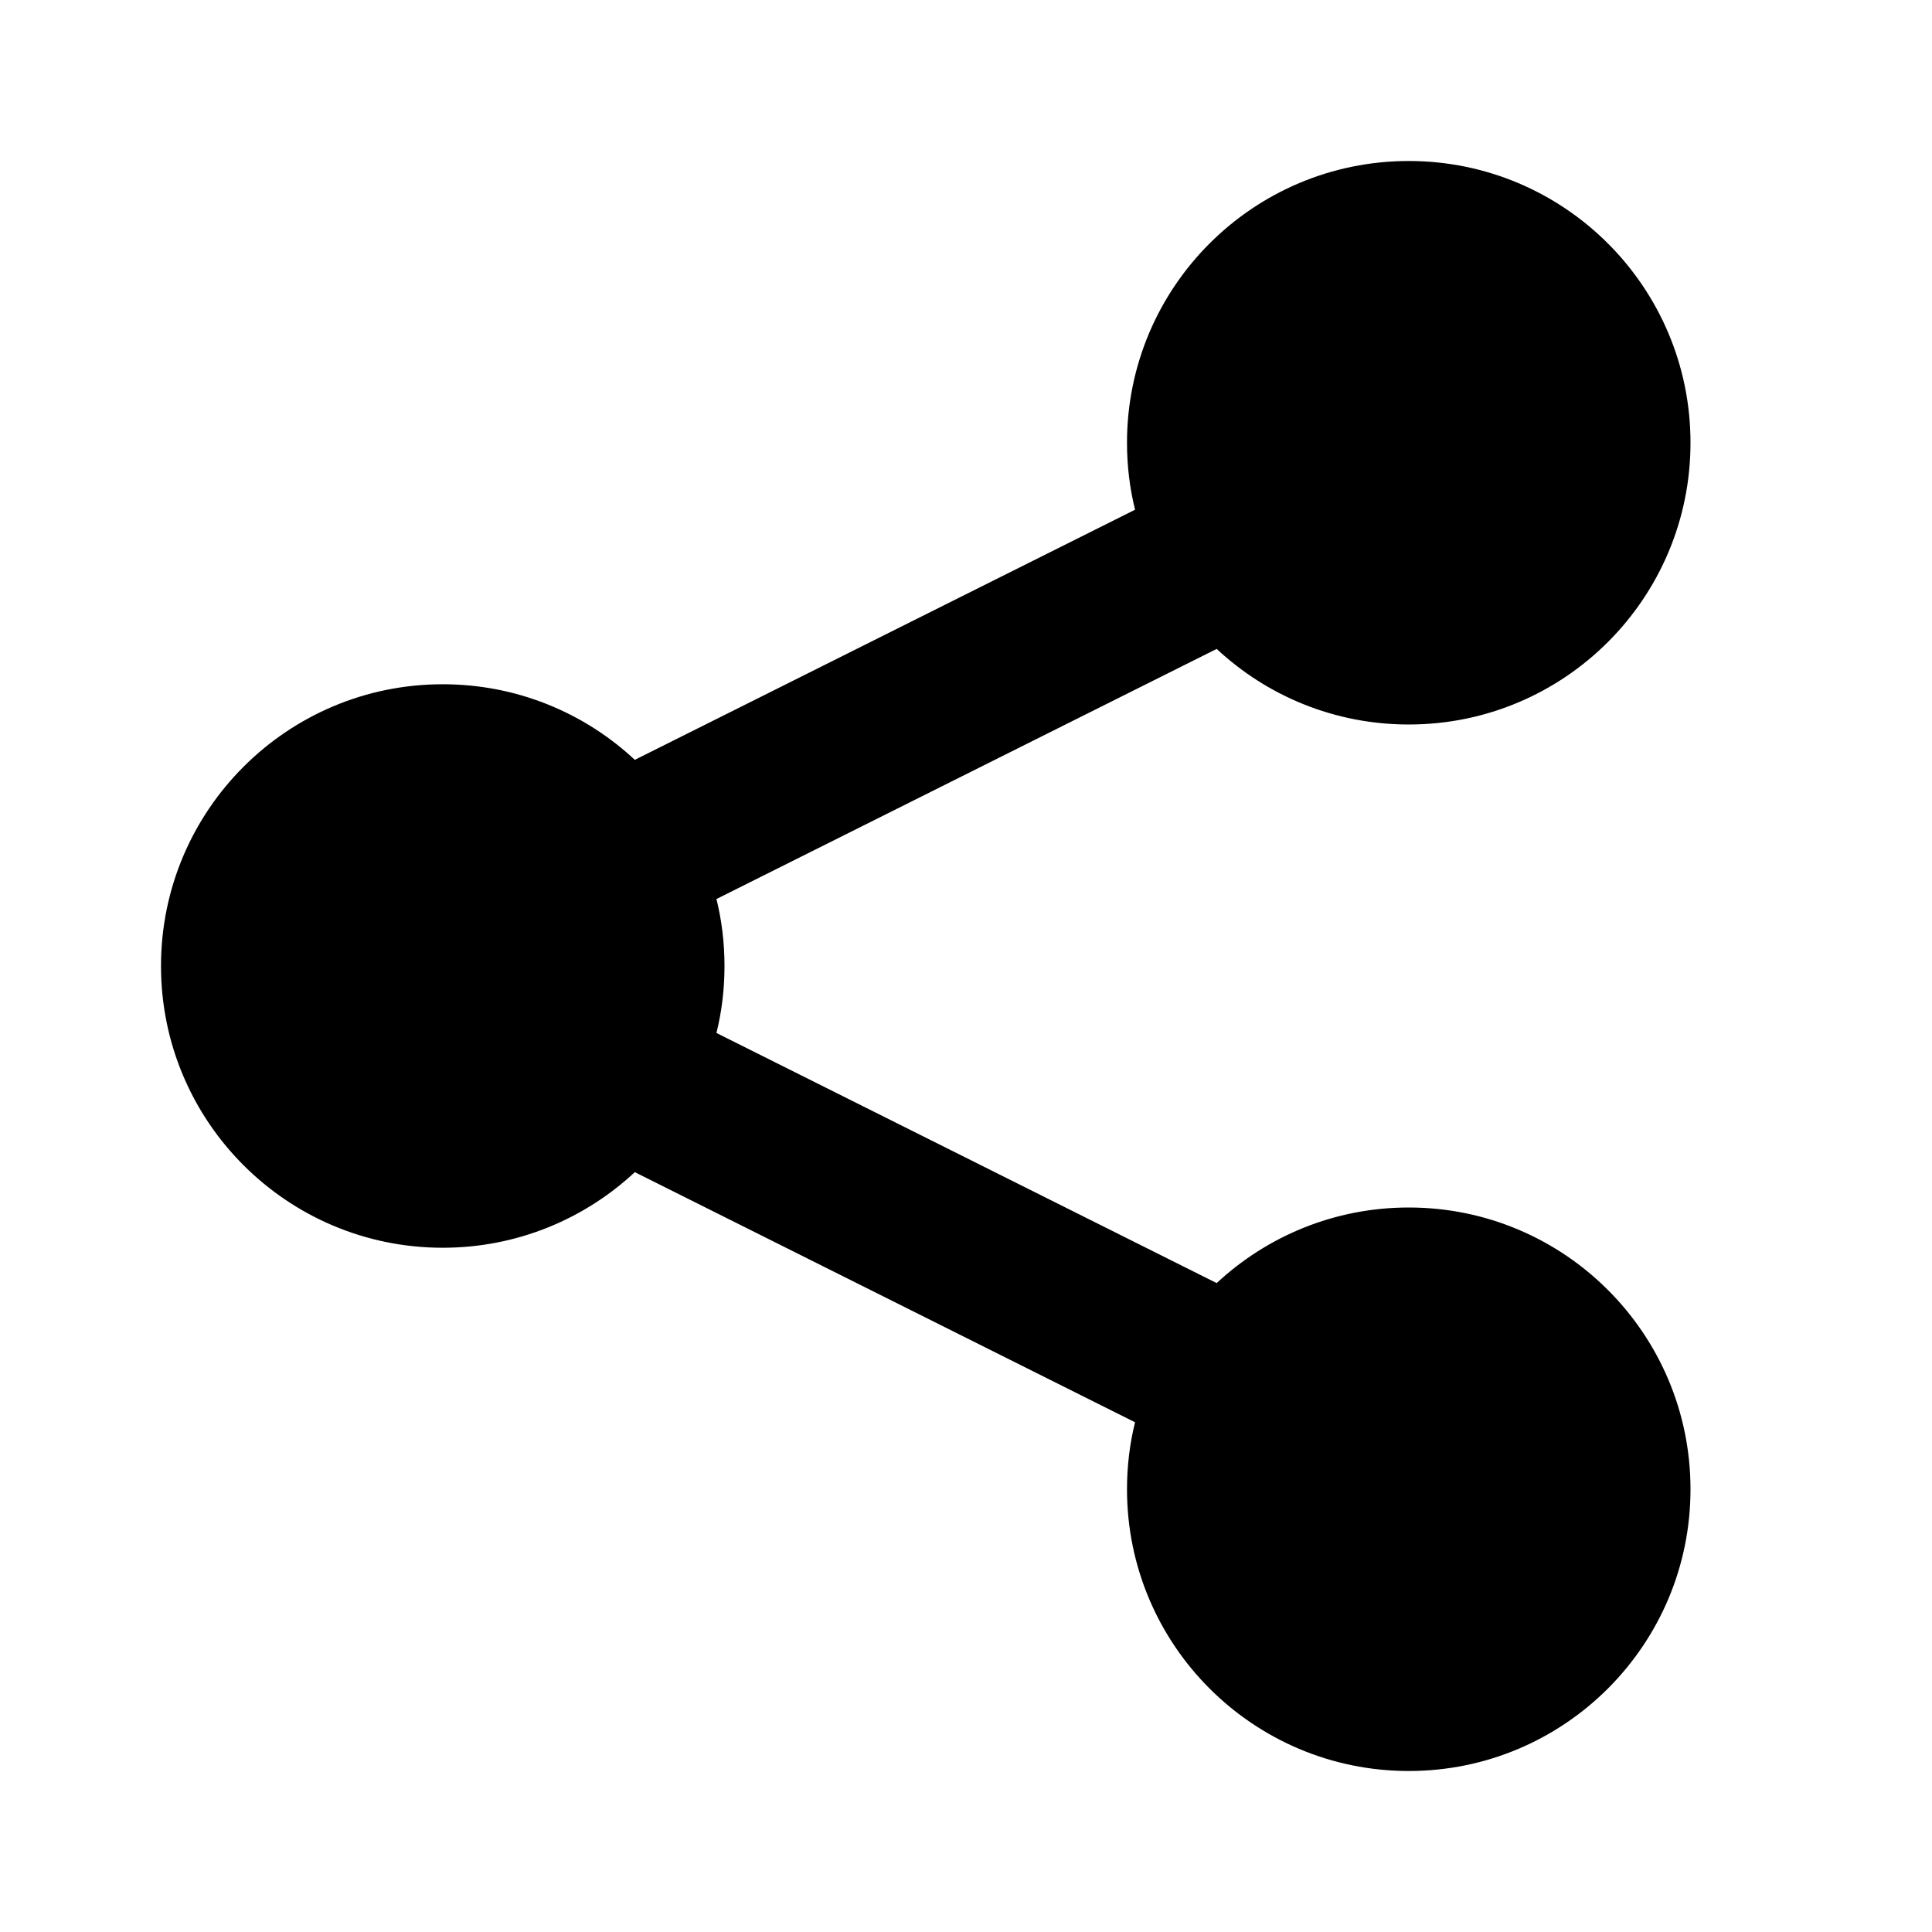
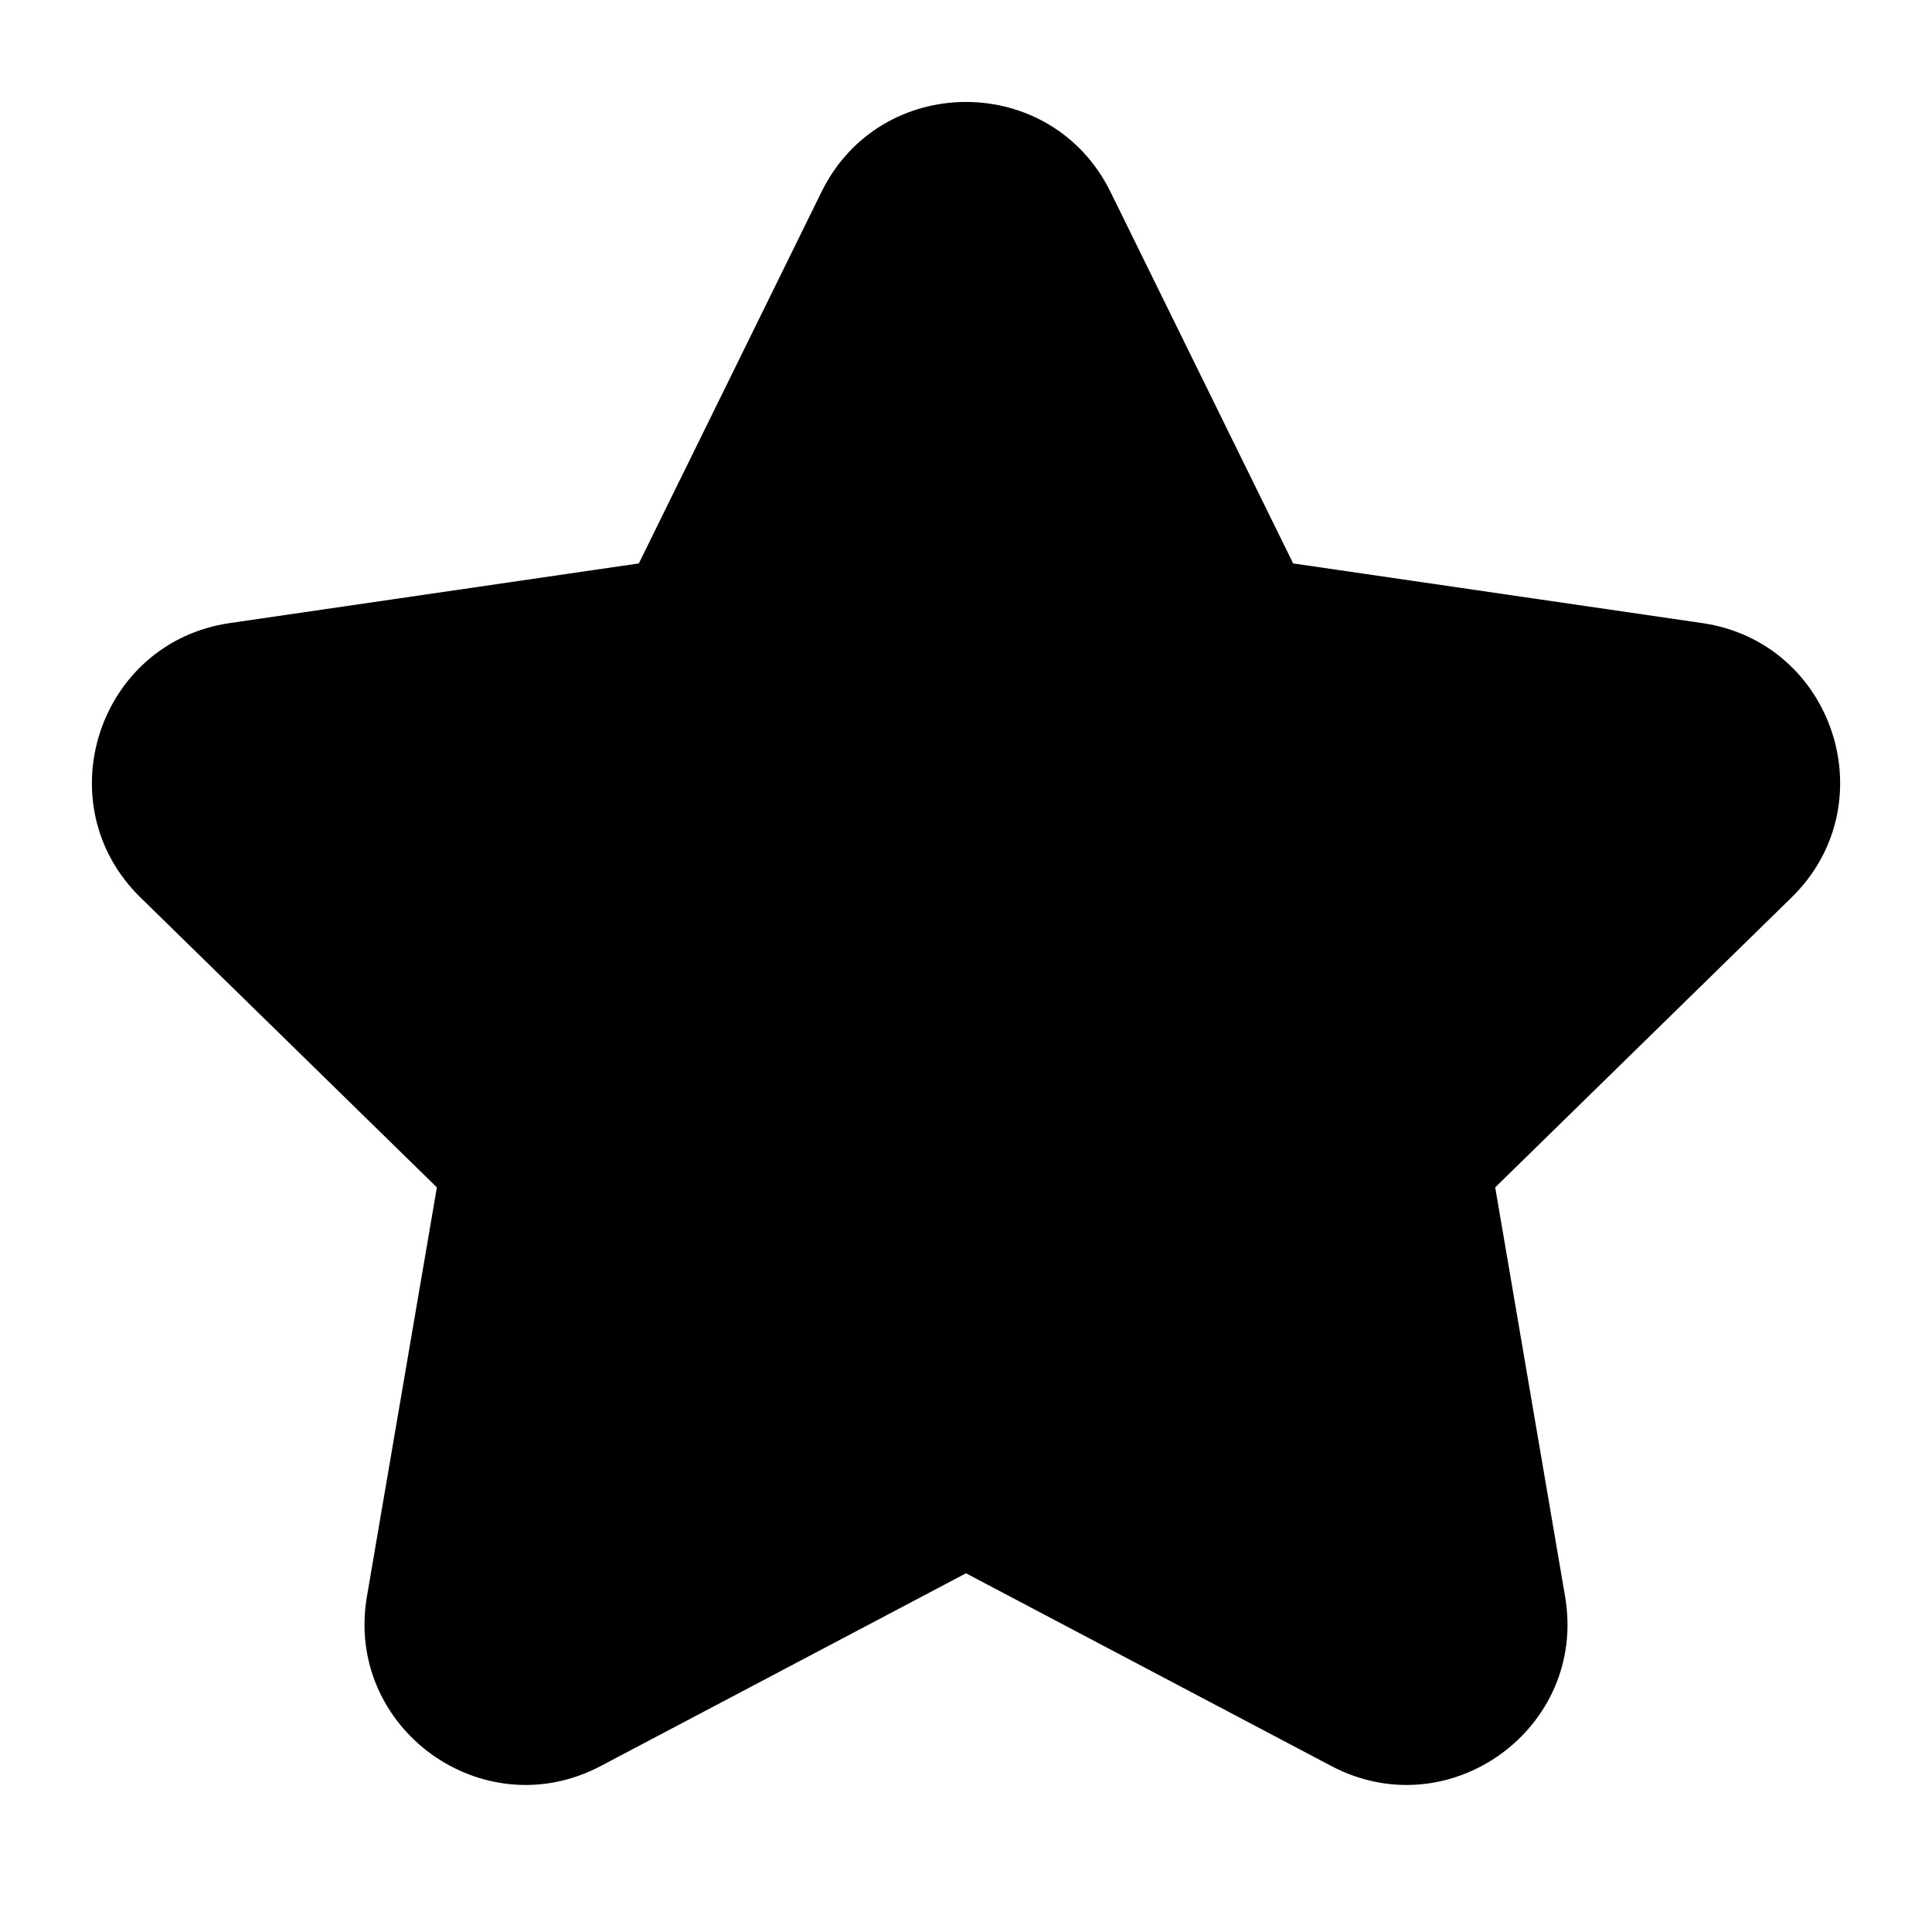
<svg xmlns="http://www.w3.org/2000/svg" width="24" height="24" viewBox="0 0 24 24" fill="none">
-   <path fill-rule="evenodd" clip-rule="evenodd" d="M17.5 9C19.433 9 21 7.433 21 5.5C21 3.567 19.433 2 17.5 2C15.567 2 14 3.567 14 5.5C14 5.787 14.034 6.065 14.1 6.332L7.886 9.439C7.261 8.856 6.422 8.5 5.5 8.5C3.567 8.5 2 10.067 2 12C2 13.933 3.567 15.5 5.5 15.5C6.422 15.5 7.261 15.143 7.886 14.561L14.1 17.668C14.034 17.934 14 18.213 14 18.5C14 20.433 15.567 22 17.5 22C19.433 22 21 20.433 21 18.5C21 16.567 19.433 15 17.5 15C16.578 15 15.739 15.357 15.114 15.939L8.9 12.832C8.966 12.566 9 12.287 9 12C9 11.713 8.966 11.434 8.9 11.168L15.114 8.061C15.739 8.644 16.578 9 17.5 9Z" fill="currentColor" />
+   <path fill-rule="evenodd" clip-rule="evenodd" d="M13.795 2.384C13.062 0.894 10.938 0.894 10.205 2.384L7.936 6.999L2.855 7.74C1.217 7.979 0.562 9.992 1.745 11.149L5.427 14.75L4.558 19.832C4.279 21.467 5.996 22.712 7.463 21.938L12 19.544L16.538 21.938C18.005 22.712 19.722 21.467 19.442 19.832L18.574 14.75L22.255 11.149C23.439 9.992 22.784 7.979 21.145 7.74L16.064 6.999L13.795 2.384Z" fill="currentColor" />
</svg>
